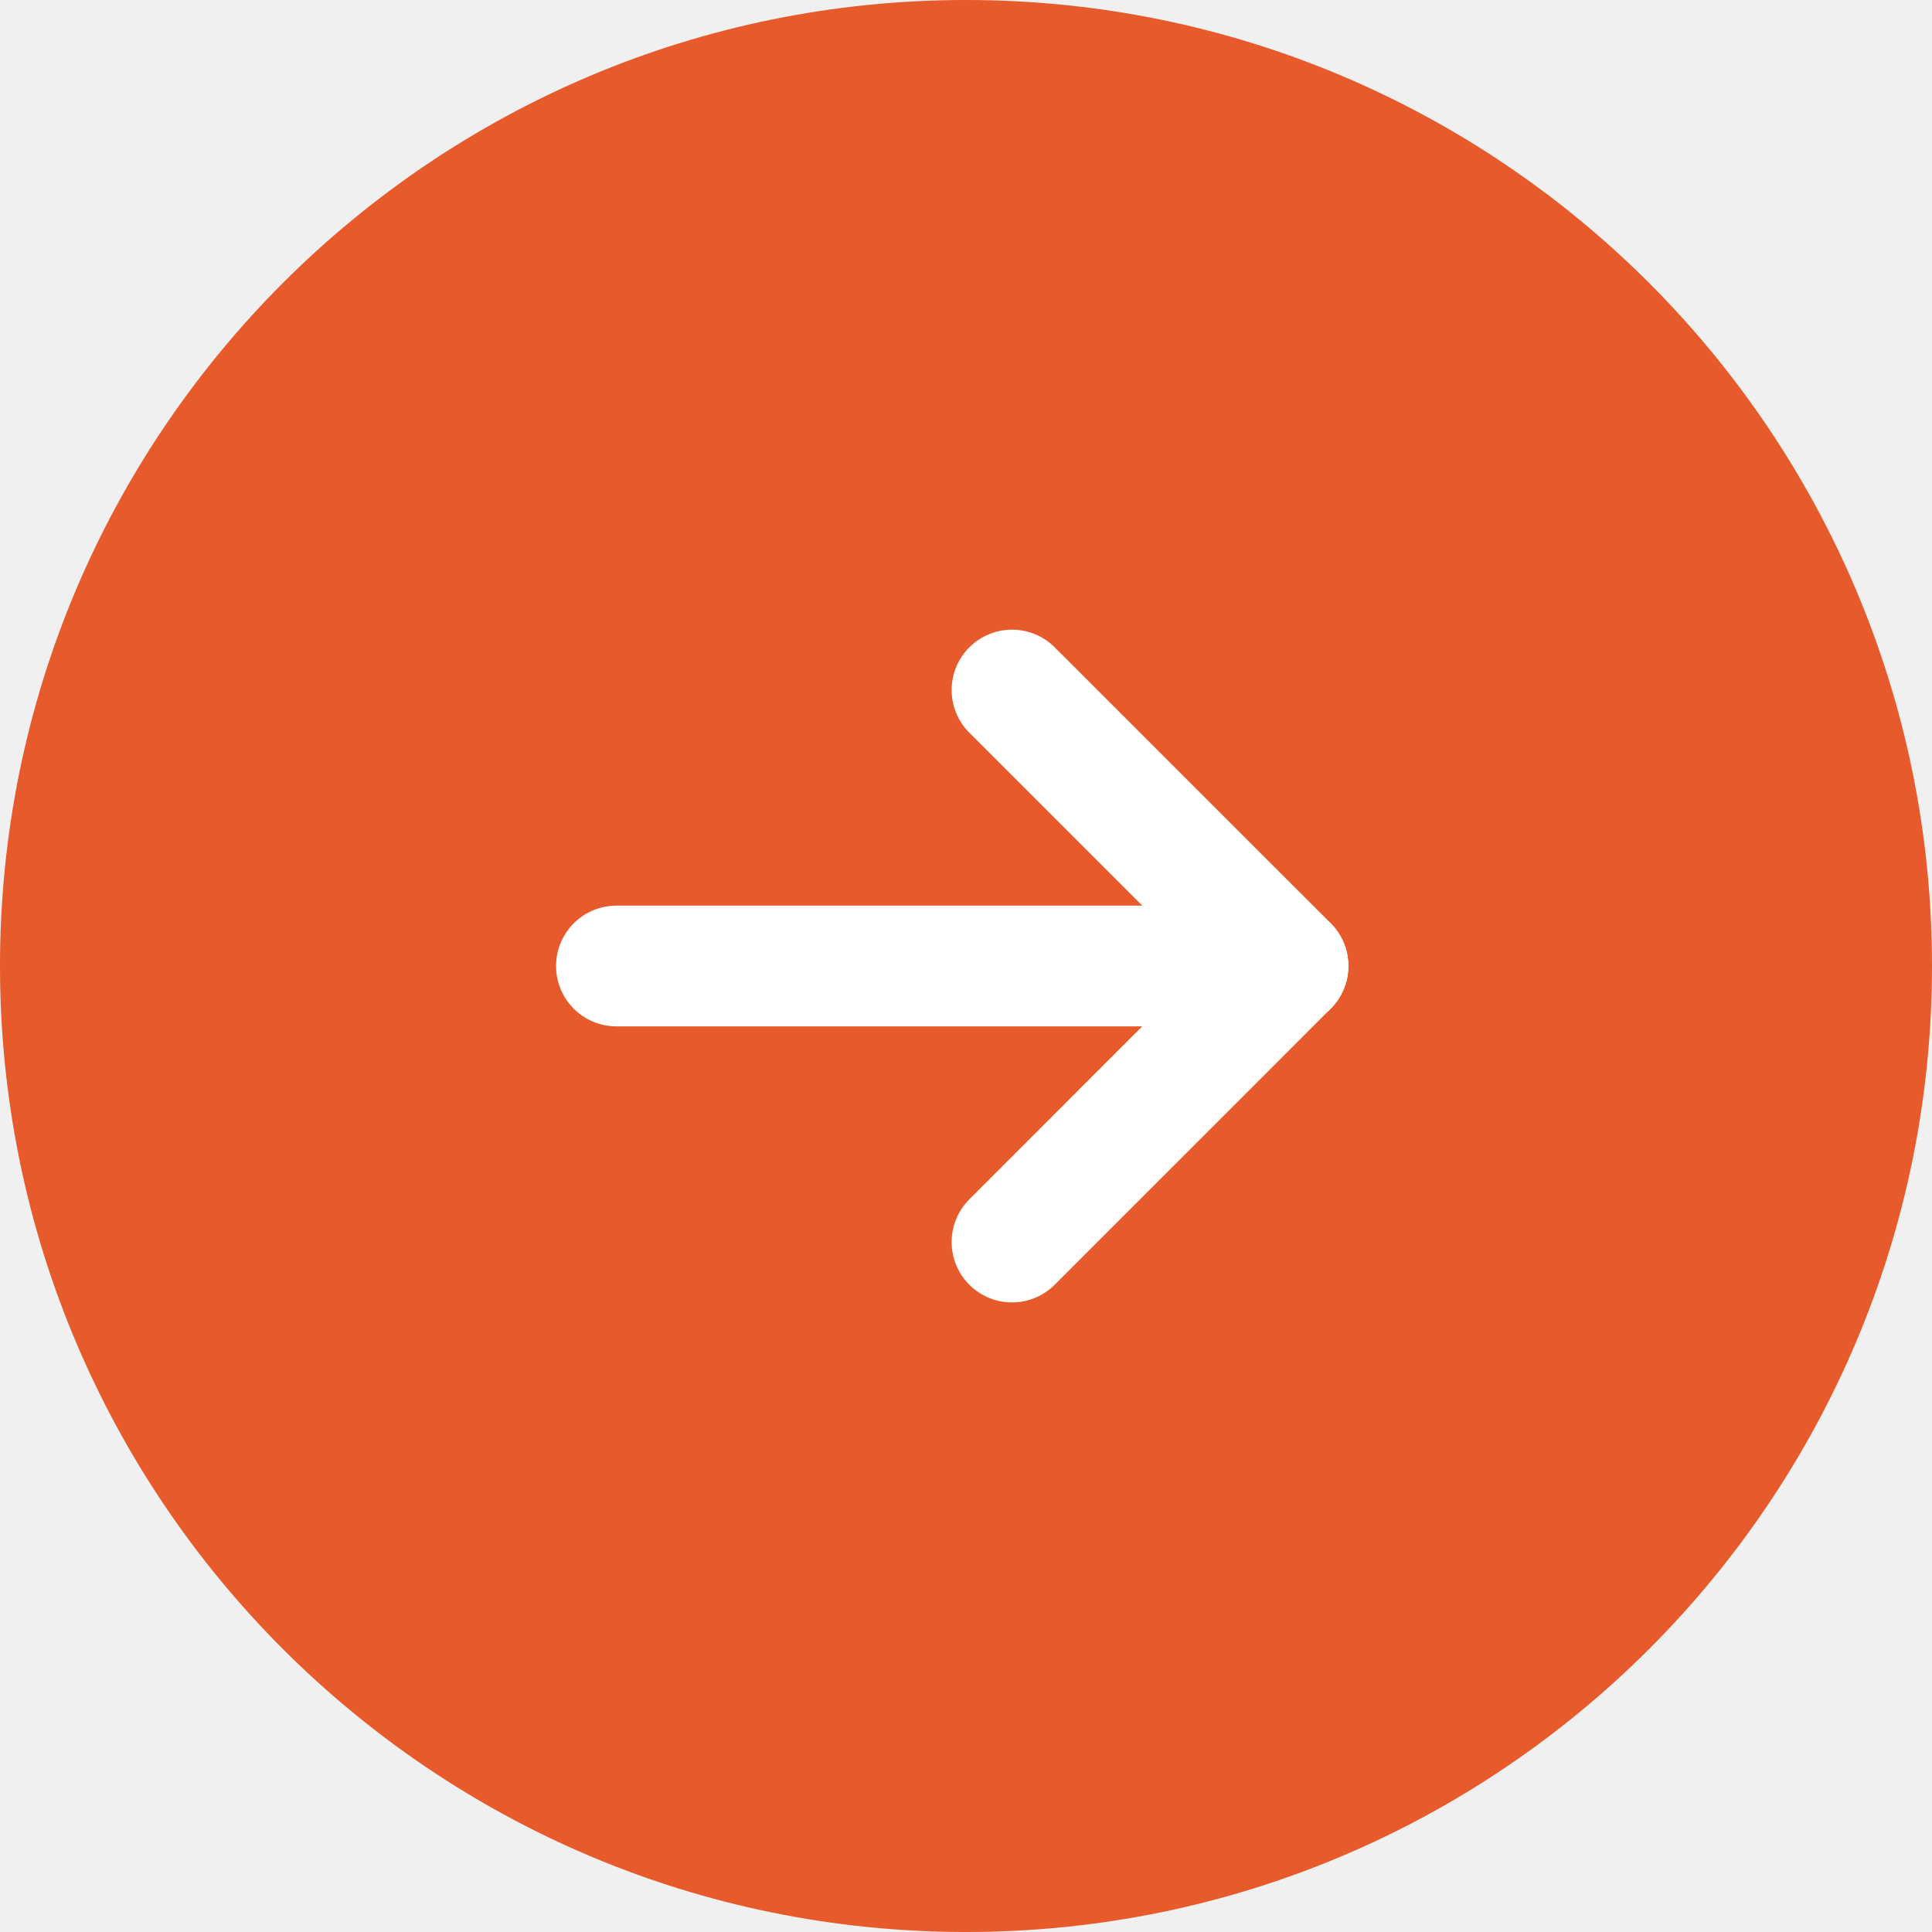
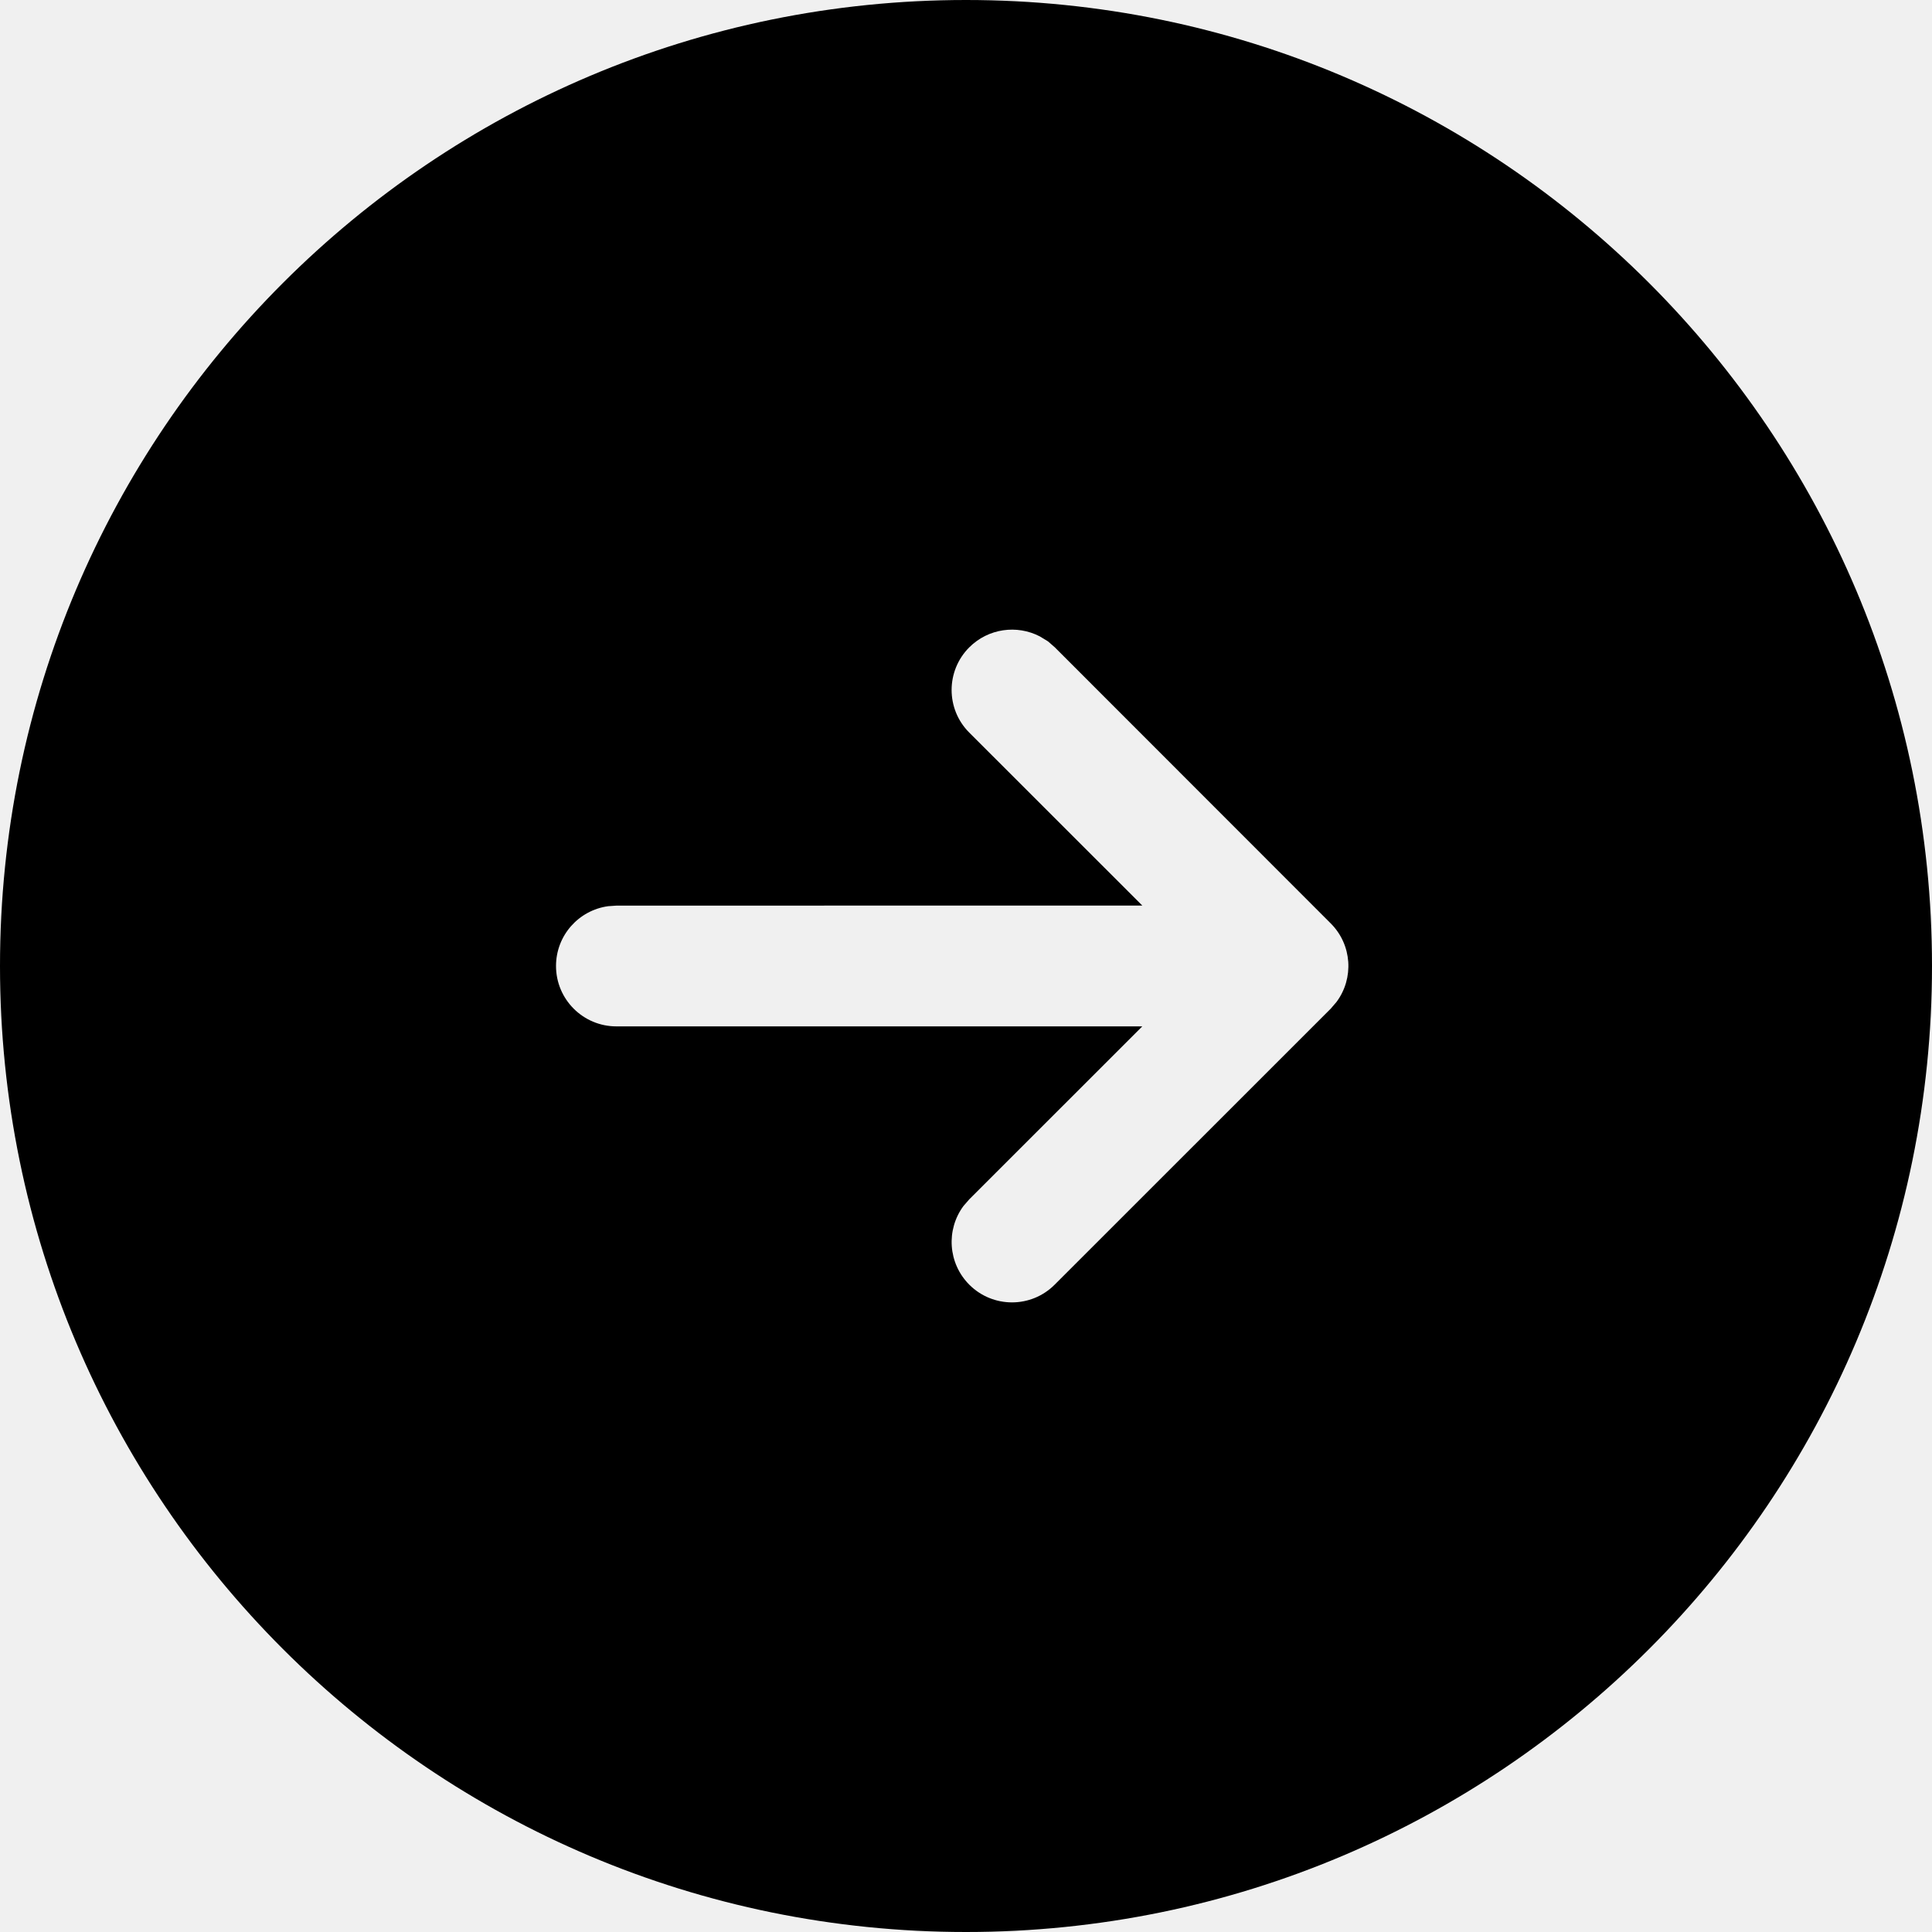
- <svg xmlns="http://www.w3.org/2000/svg" width="32" height="32" viewBox="0 0 32 32">
-   <g fill="none" fill-rule="evenodd">
+ <svg xmlns="http://www.w3.org/2000/svg" width="24" height="24" viewBox="0 0 24 24">
+   <g fill="current" fill-rule="evenodd">
    <g>
      <g>
-         <g transform="translate(-618 -2835) translate(280 2835) translate(338)">
-           <circle cx="16" cy="16" r="16" fill="#E75A2B" />
-           <g stroke="#FFF" stroke-linecap="round" stroke-width="2">
-             <path d="M6.857 0L11.429 4.571" transform="translate(9.905 11.429)" />
-             <path d="M7.162 4.571L11.733 9.143" transform="translate(9.905 11.429) matrix(-1 0 0 1 18.59 0)" />
-             <path d="M0.305 4.571L10.971 4.571" transform="translate(9.905 11.429)" />
-           </g>
+         <g>
+           <path fill="current" d="M12 0c6.627 0 12 5.373 12 12s-5.373 12-12 12S0 18.627 0 12 5.373 0 12 0zm.916 7.905c-.283-.146-.638-.1-.875.136-.293.293-.293.768 0 1.06l2.149 2.148-6.533.001-.102.007c-.366.05-.648.363-.648.743 0 .414.336.75.75.75h6.533l-2.149 2.148-.073.084c-.217.294-.193.71.073.977.293.293.768.293 1.06 0l3.43-3.429.072-.084c.218-.293.194-.71-.073-.976L13.102 8.04l-.084-.073z" transform="translate(-803 -953) translate(551 953) translate(252)" />
        </g>
      </g>
    </g>
  </g>
</svg>
